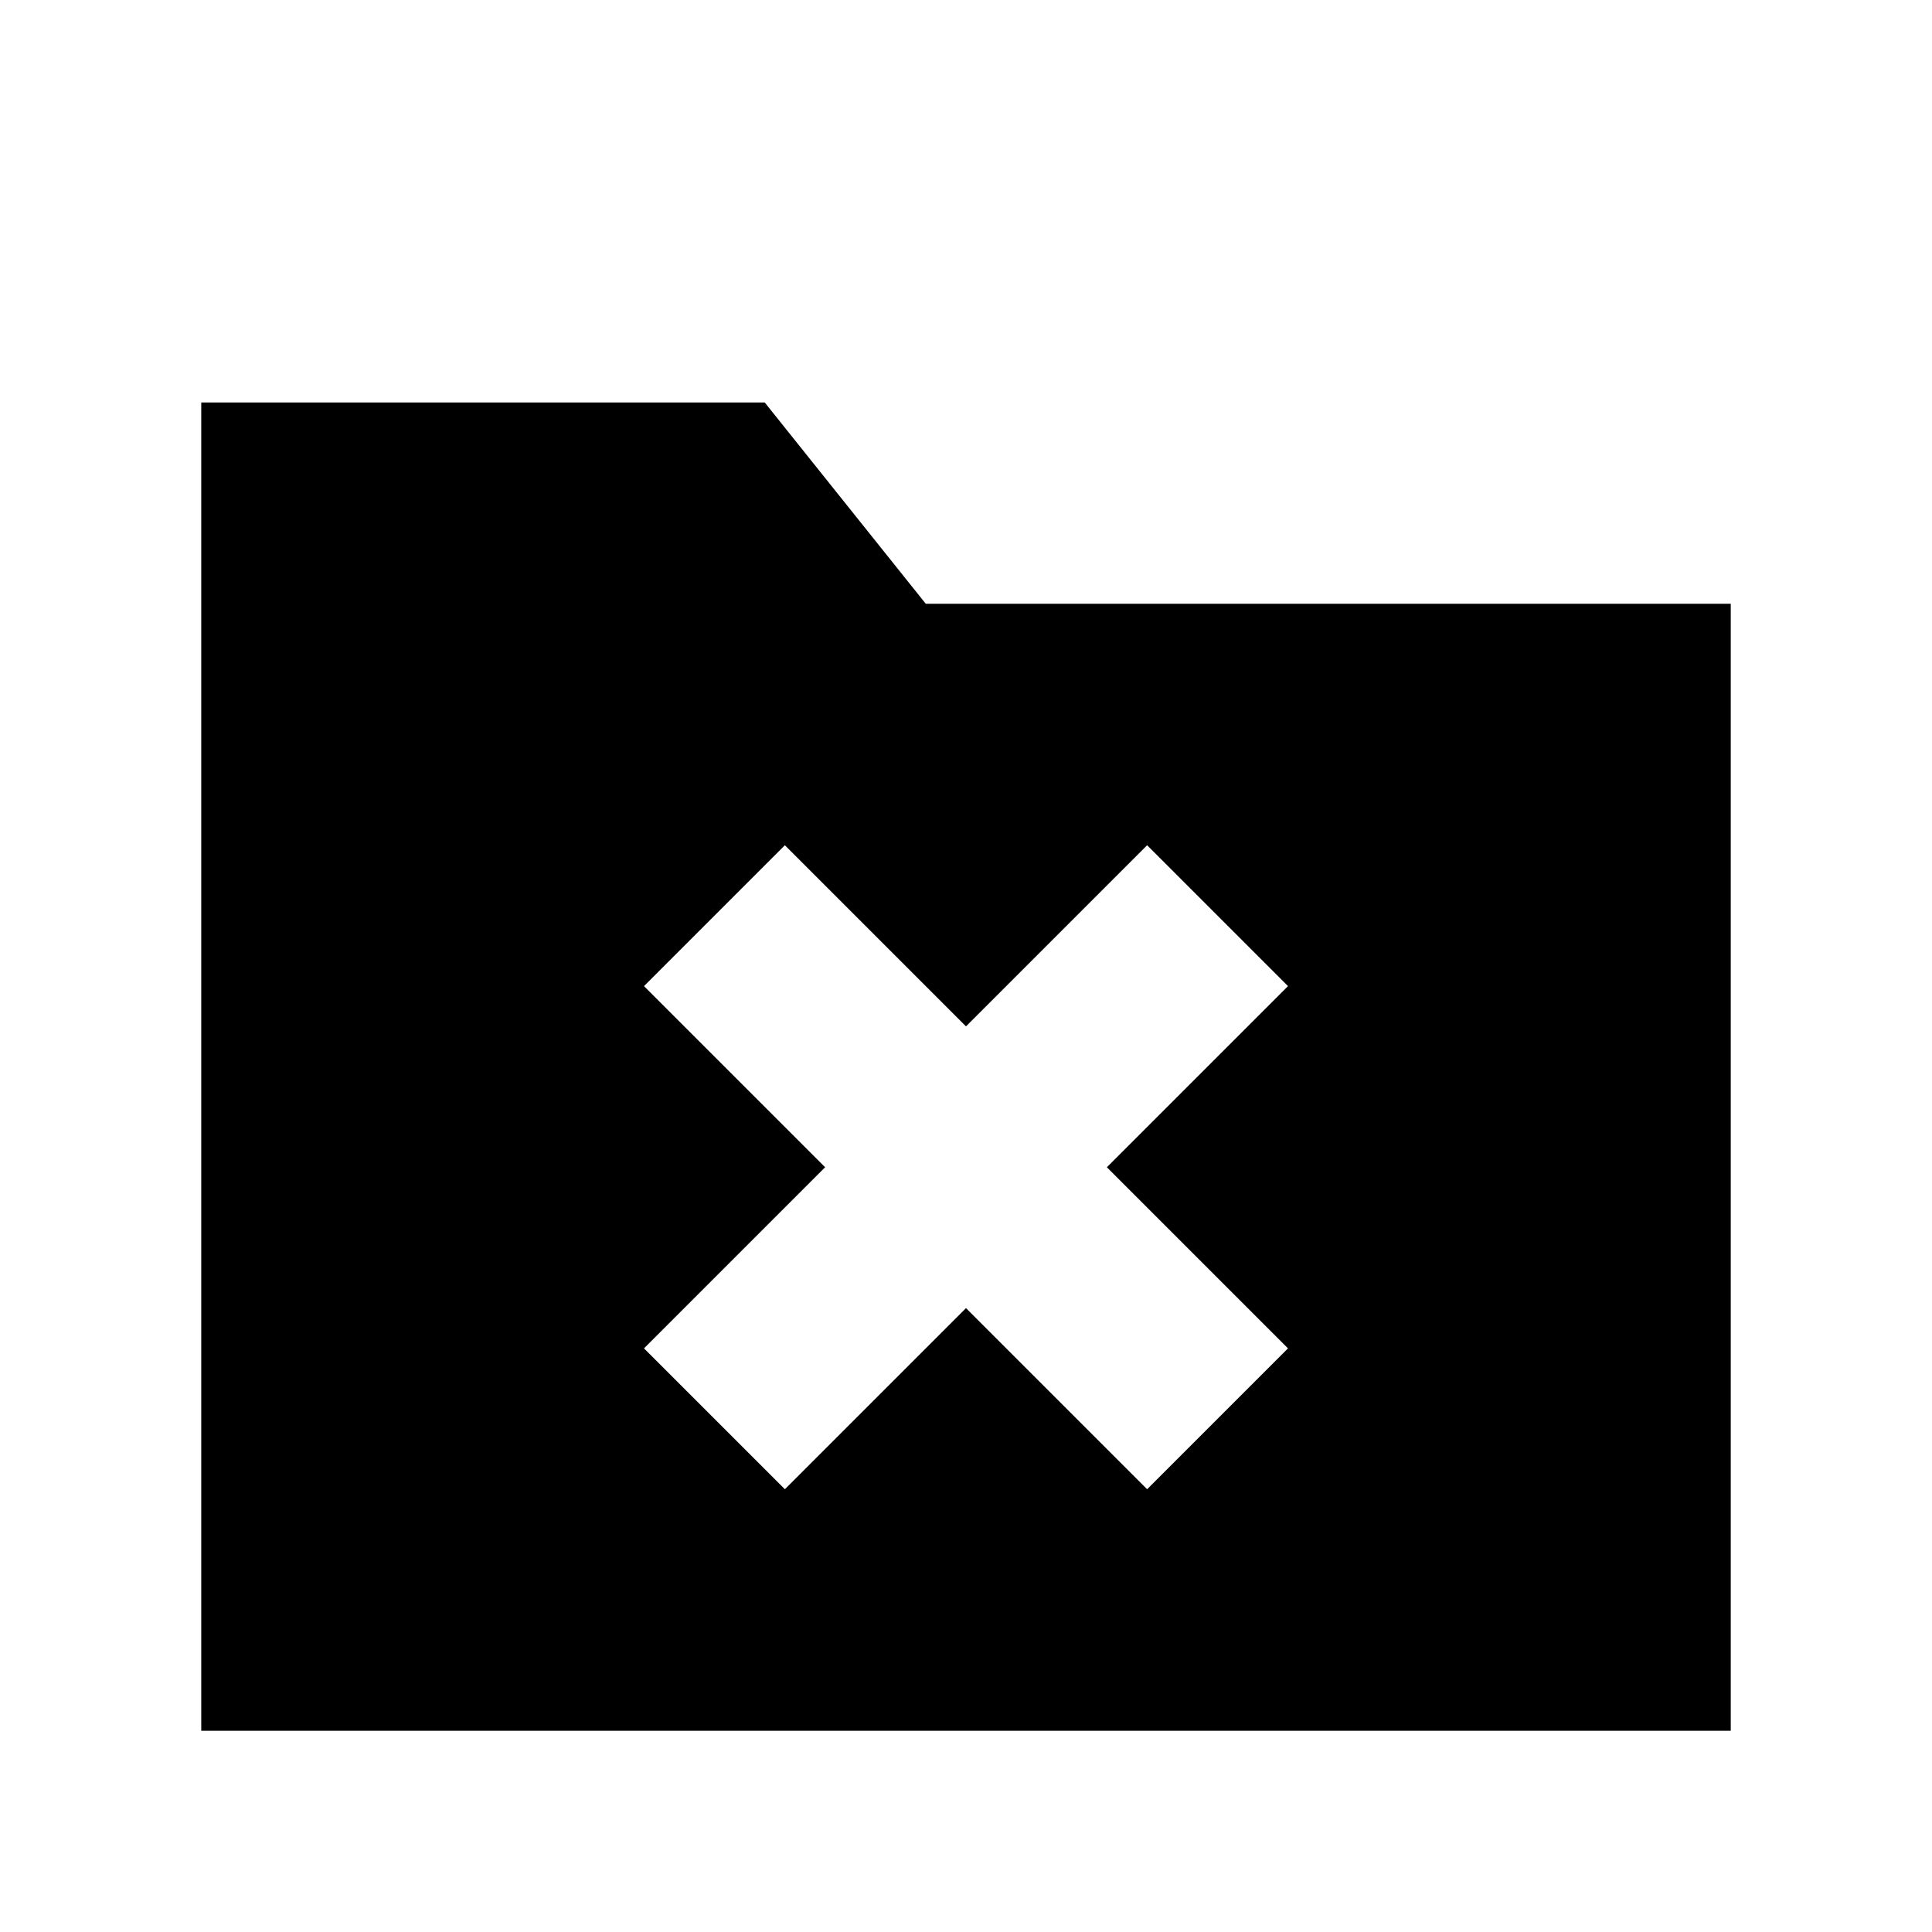
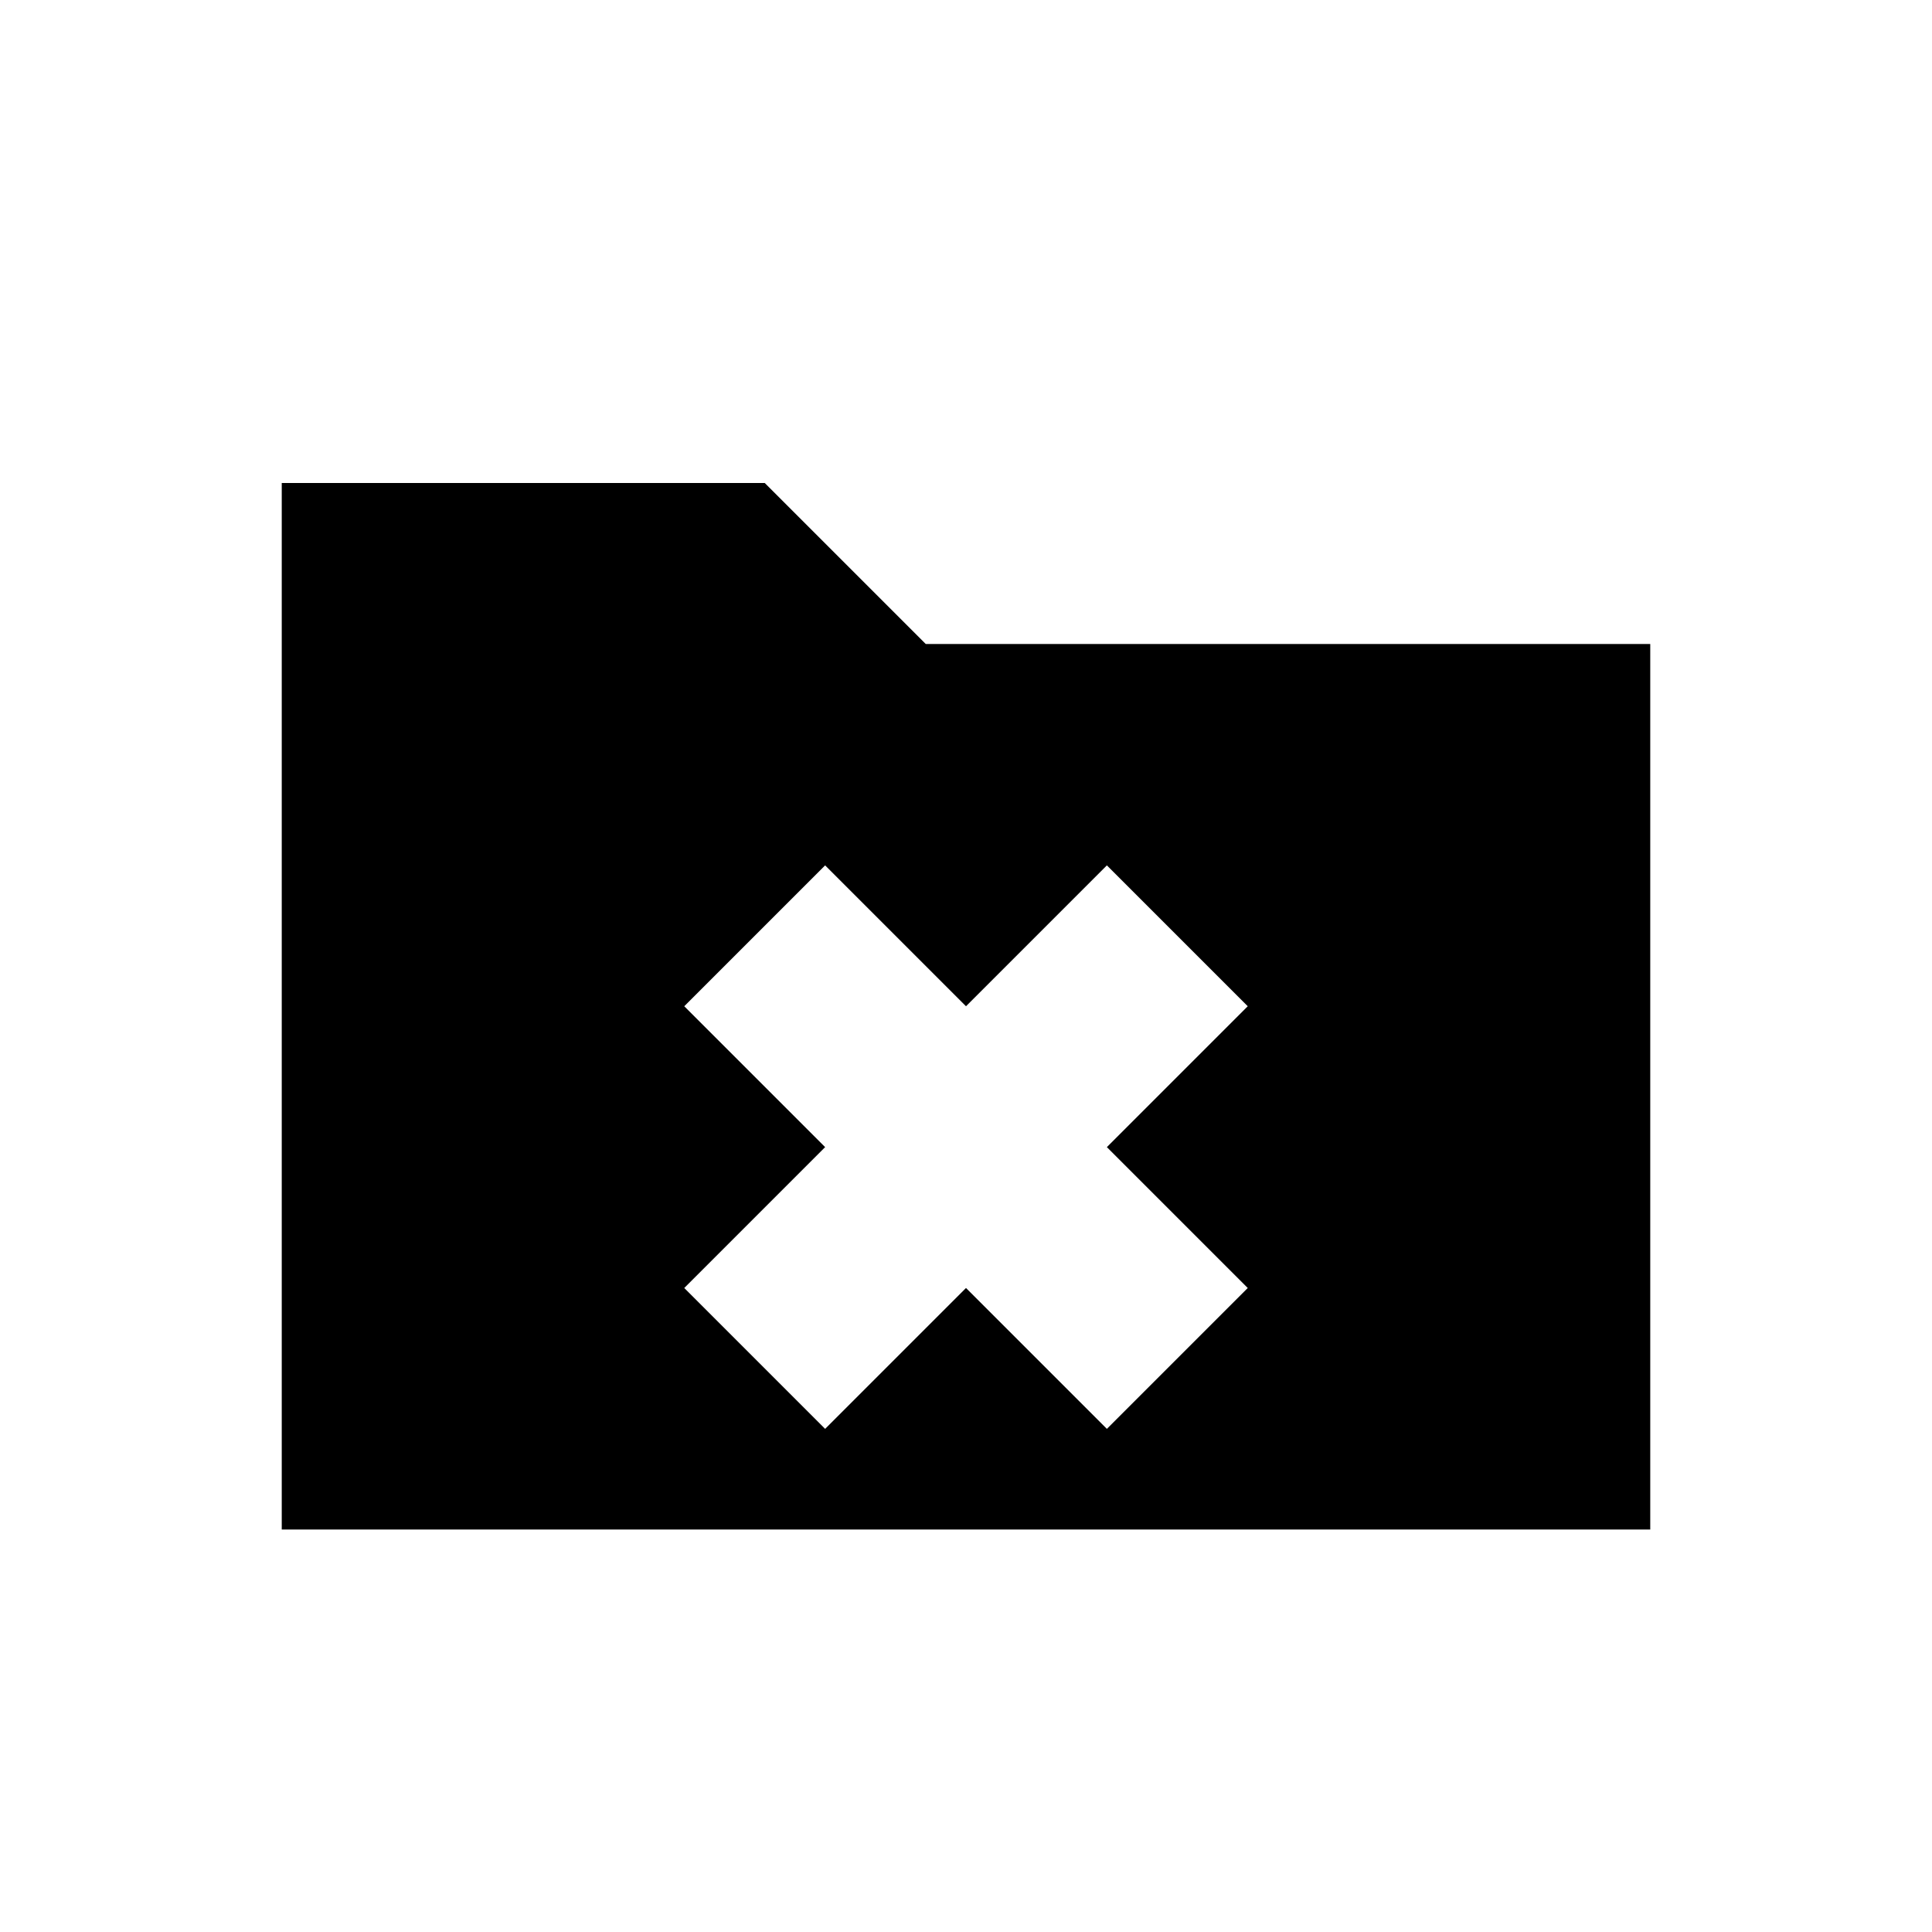
<svg xmlns="http://www.w3.org/2000/svg" width="24" height="24" viewBox="0 0 24 24" fill="currentColor" stroke="none" stroke-width="2.24" stroke-linecap="round" stroke-linejoin="round" fill-rule="evenodd" clip-rule="evenodd" aria-hidden="true">
-   <path d="M2.5 5h7l2 2.5h10v14h-19zm5.5 7.25 1.75-1.75 2.25 2.25 2.25-2.25L16 12.25l-2.25 2.25L16 16.75l-1.75 1.75-2.25-2.25-2.25 2.25L8 16.75l2.25-2.25z" />
+   <path d="M3.5 6h6l2 2h9v11h-17zM8.5 12.5l1.75-1.75 1.75 1.75 1.75-1.75 1.75 1.75-1.75 1.75 1.75 1.75-1.75 1.75L12 16l-1.75 1.75-1.75-1.75 1.75-1.75z" />
</svg>
